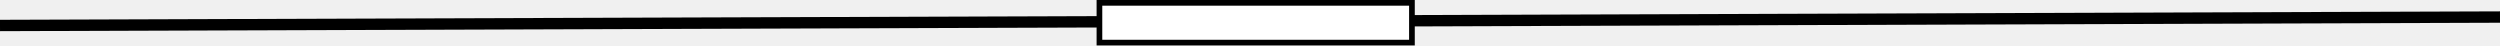
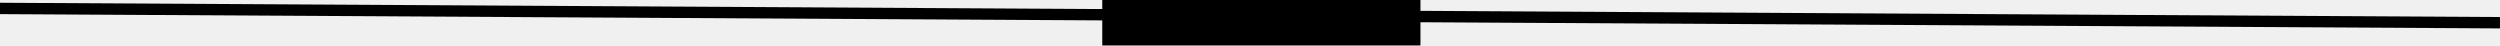
<svg xmlns="http://www.w3.org/2000/svg" width="440" height="8" viewBox="0 0 440 8" fill="none">
-   <path d="M0 4.485L440 3" stroke="black" stroke-width="2" />
-   <rect x="193.5" y="0.5" width="55" height="7" fill="white" stroke="black" />
+   <path d="M0 1.485L440 4" stroke="black" stroke-width="2" />
+   <rect x="194" width="56" height="8" fill="black" />
</svg>
